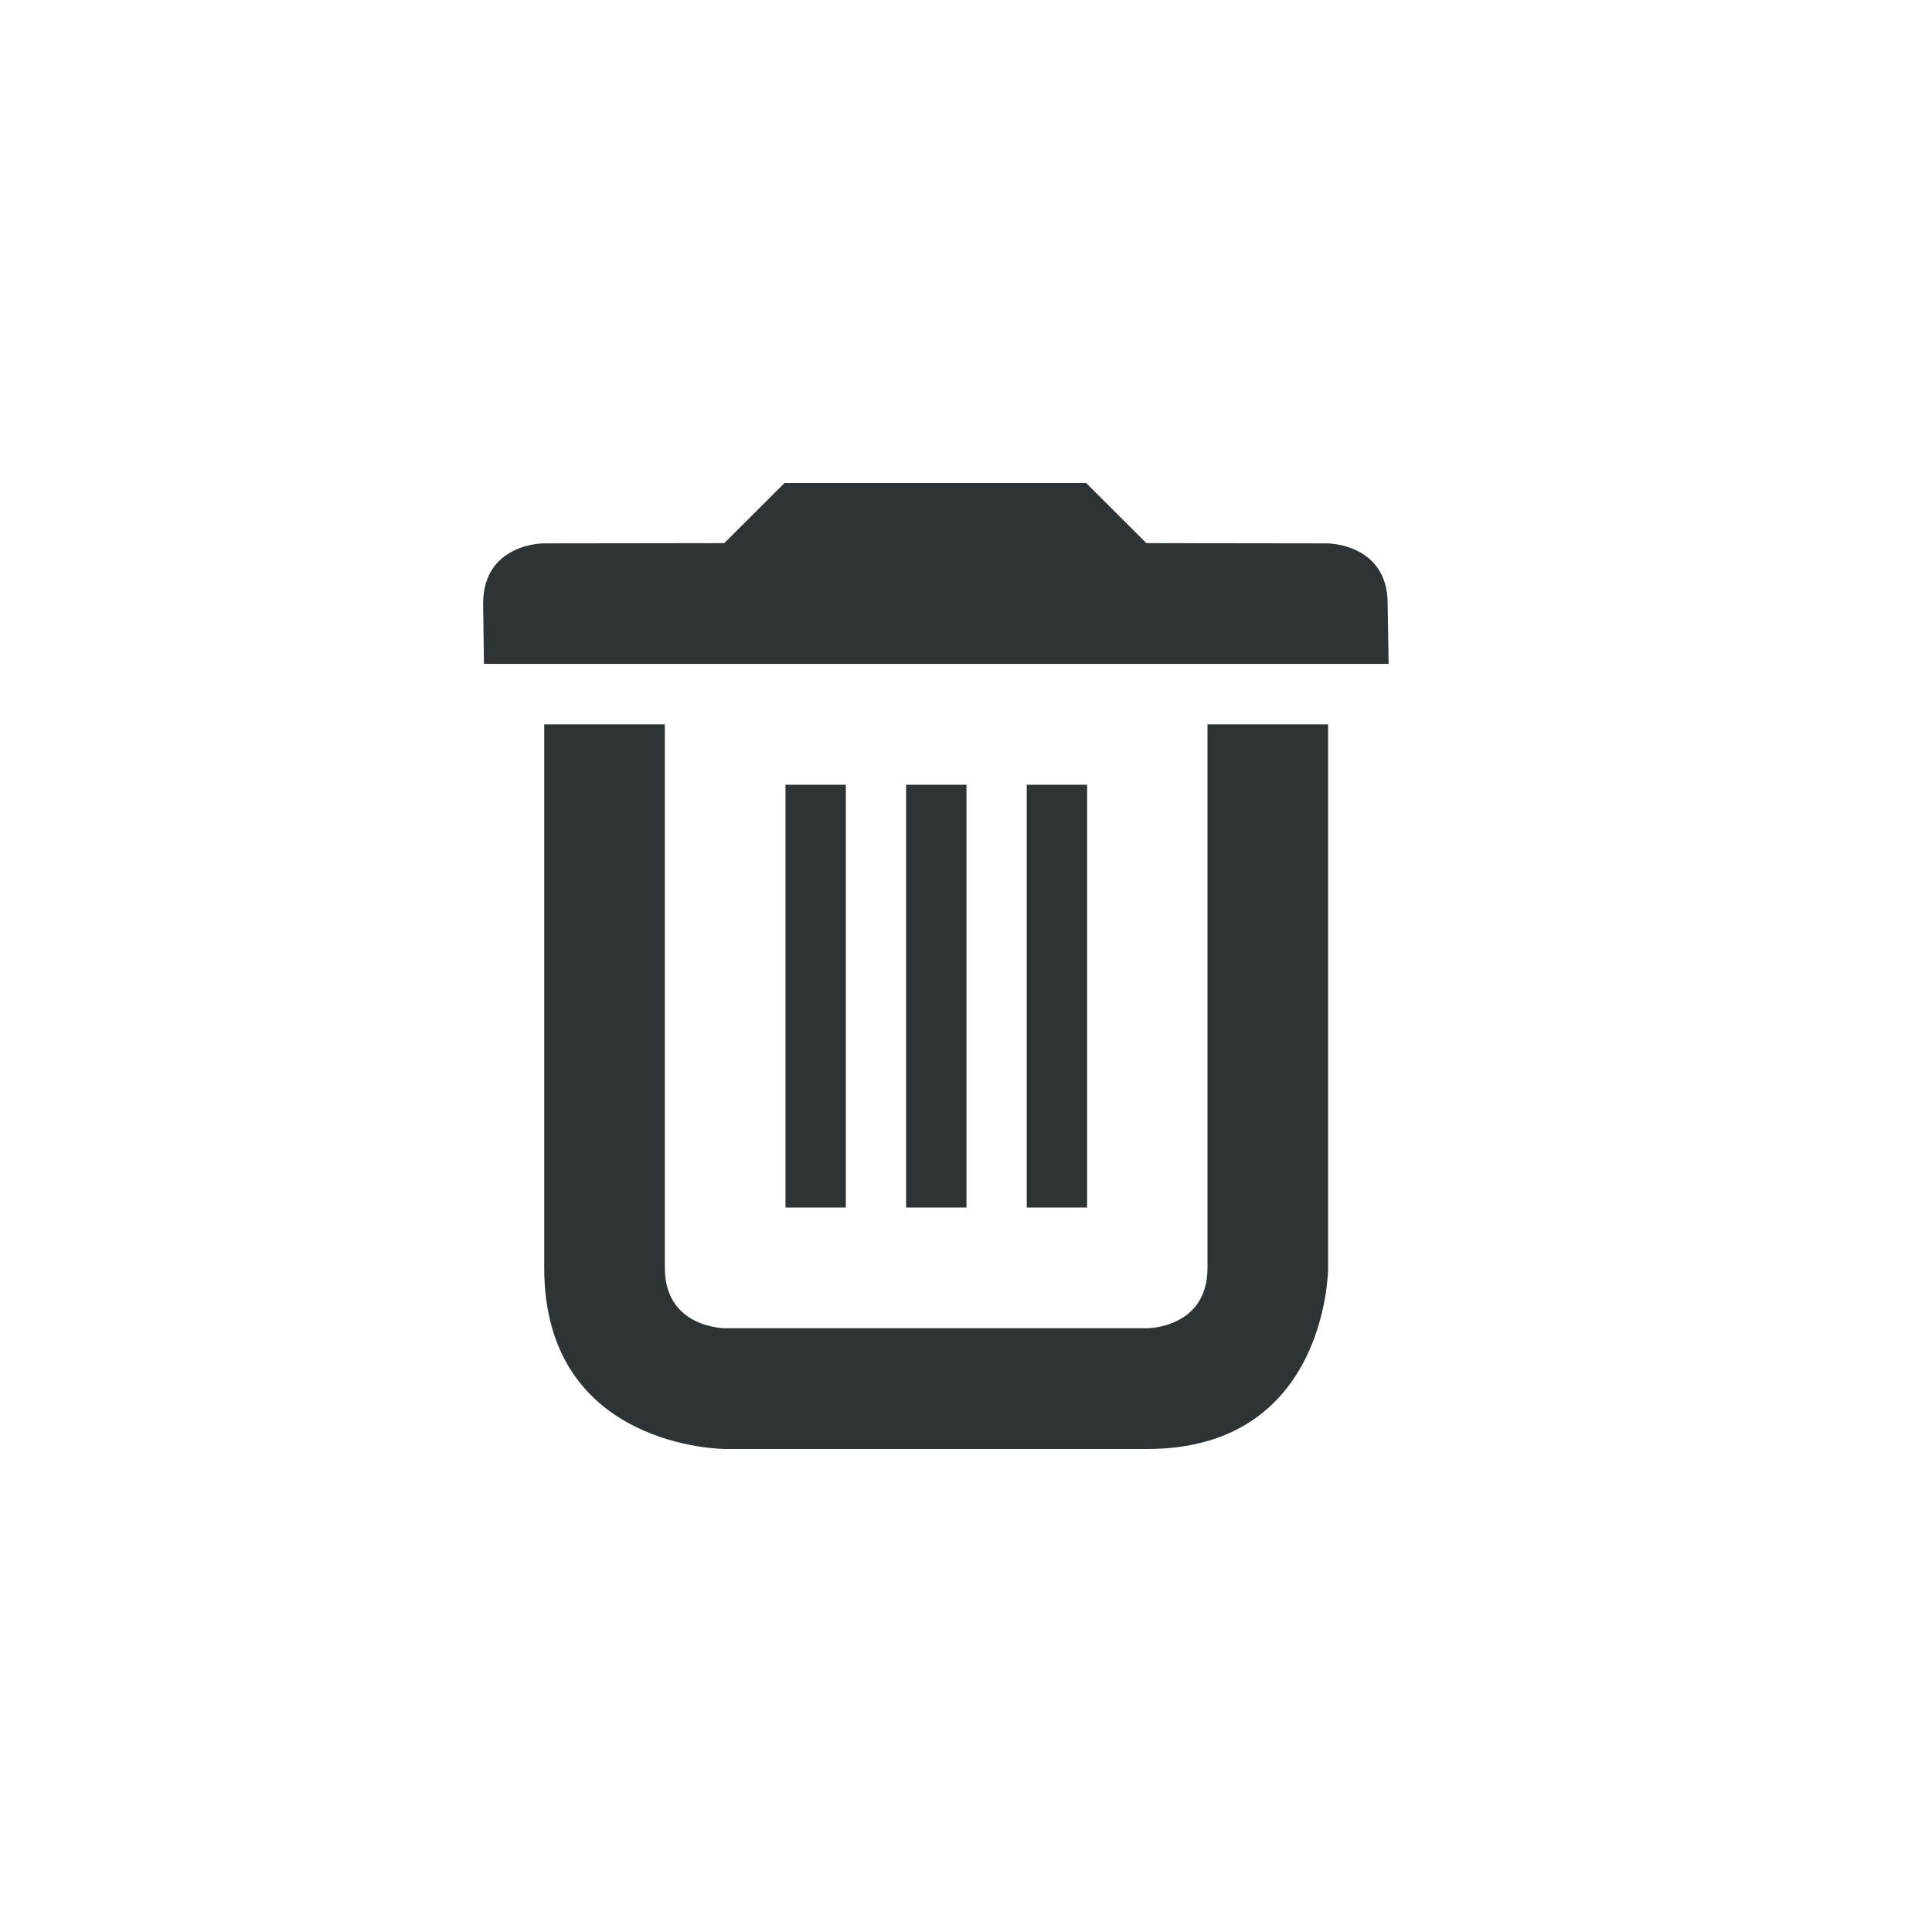
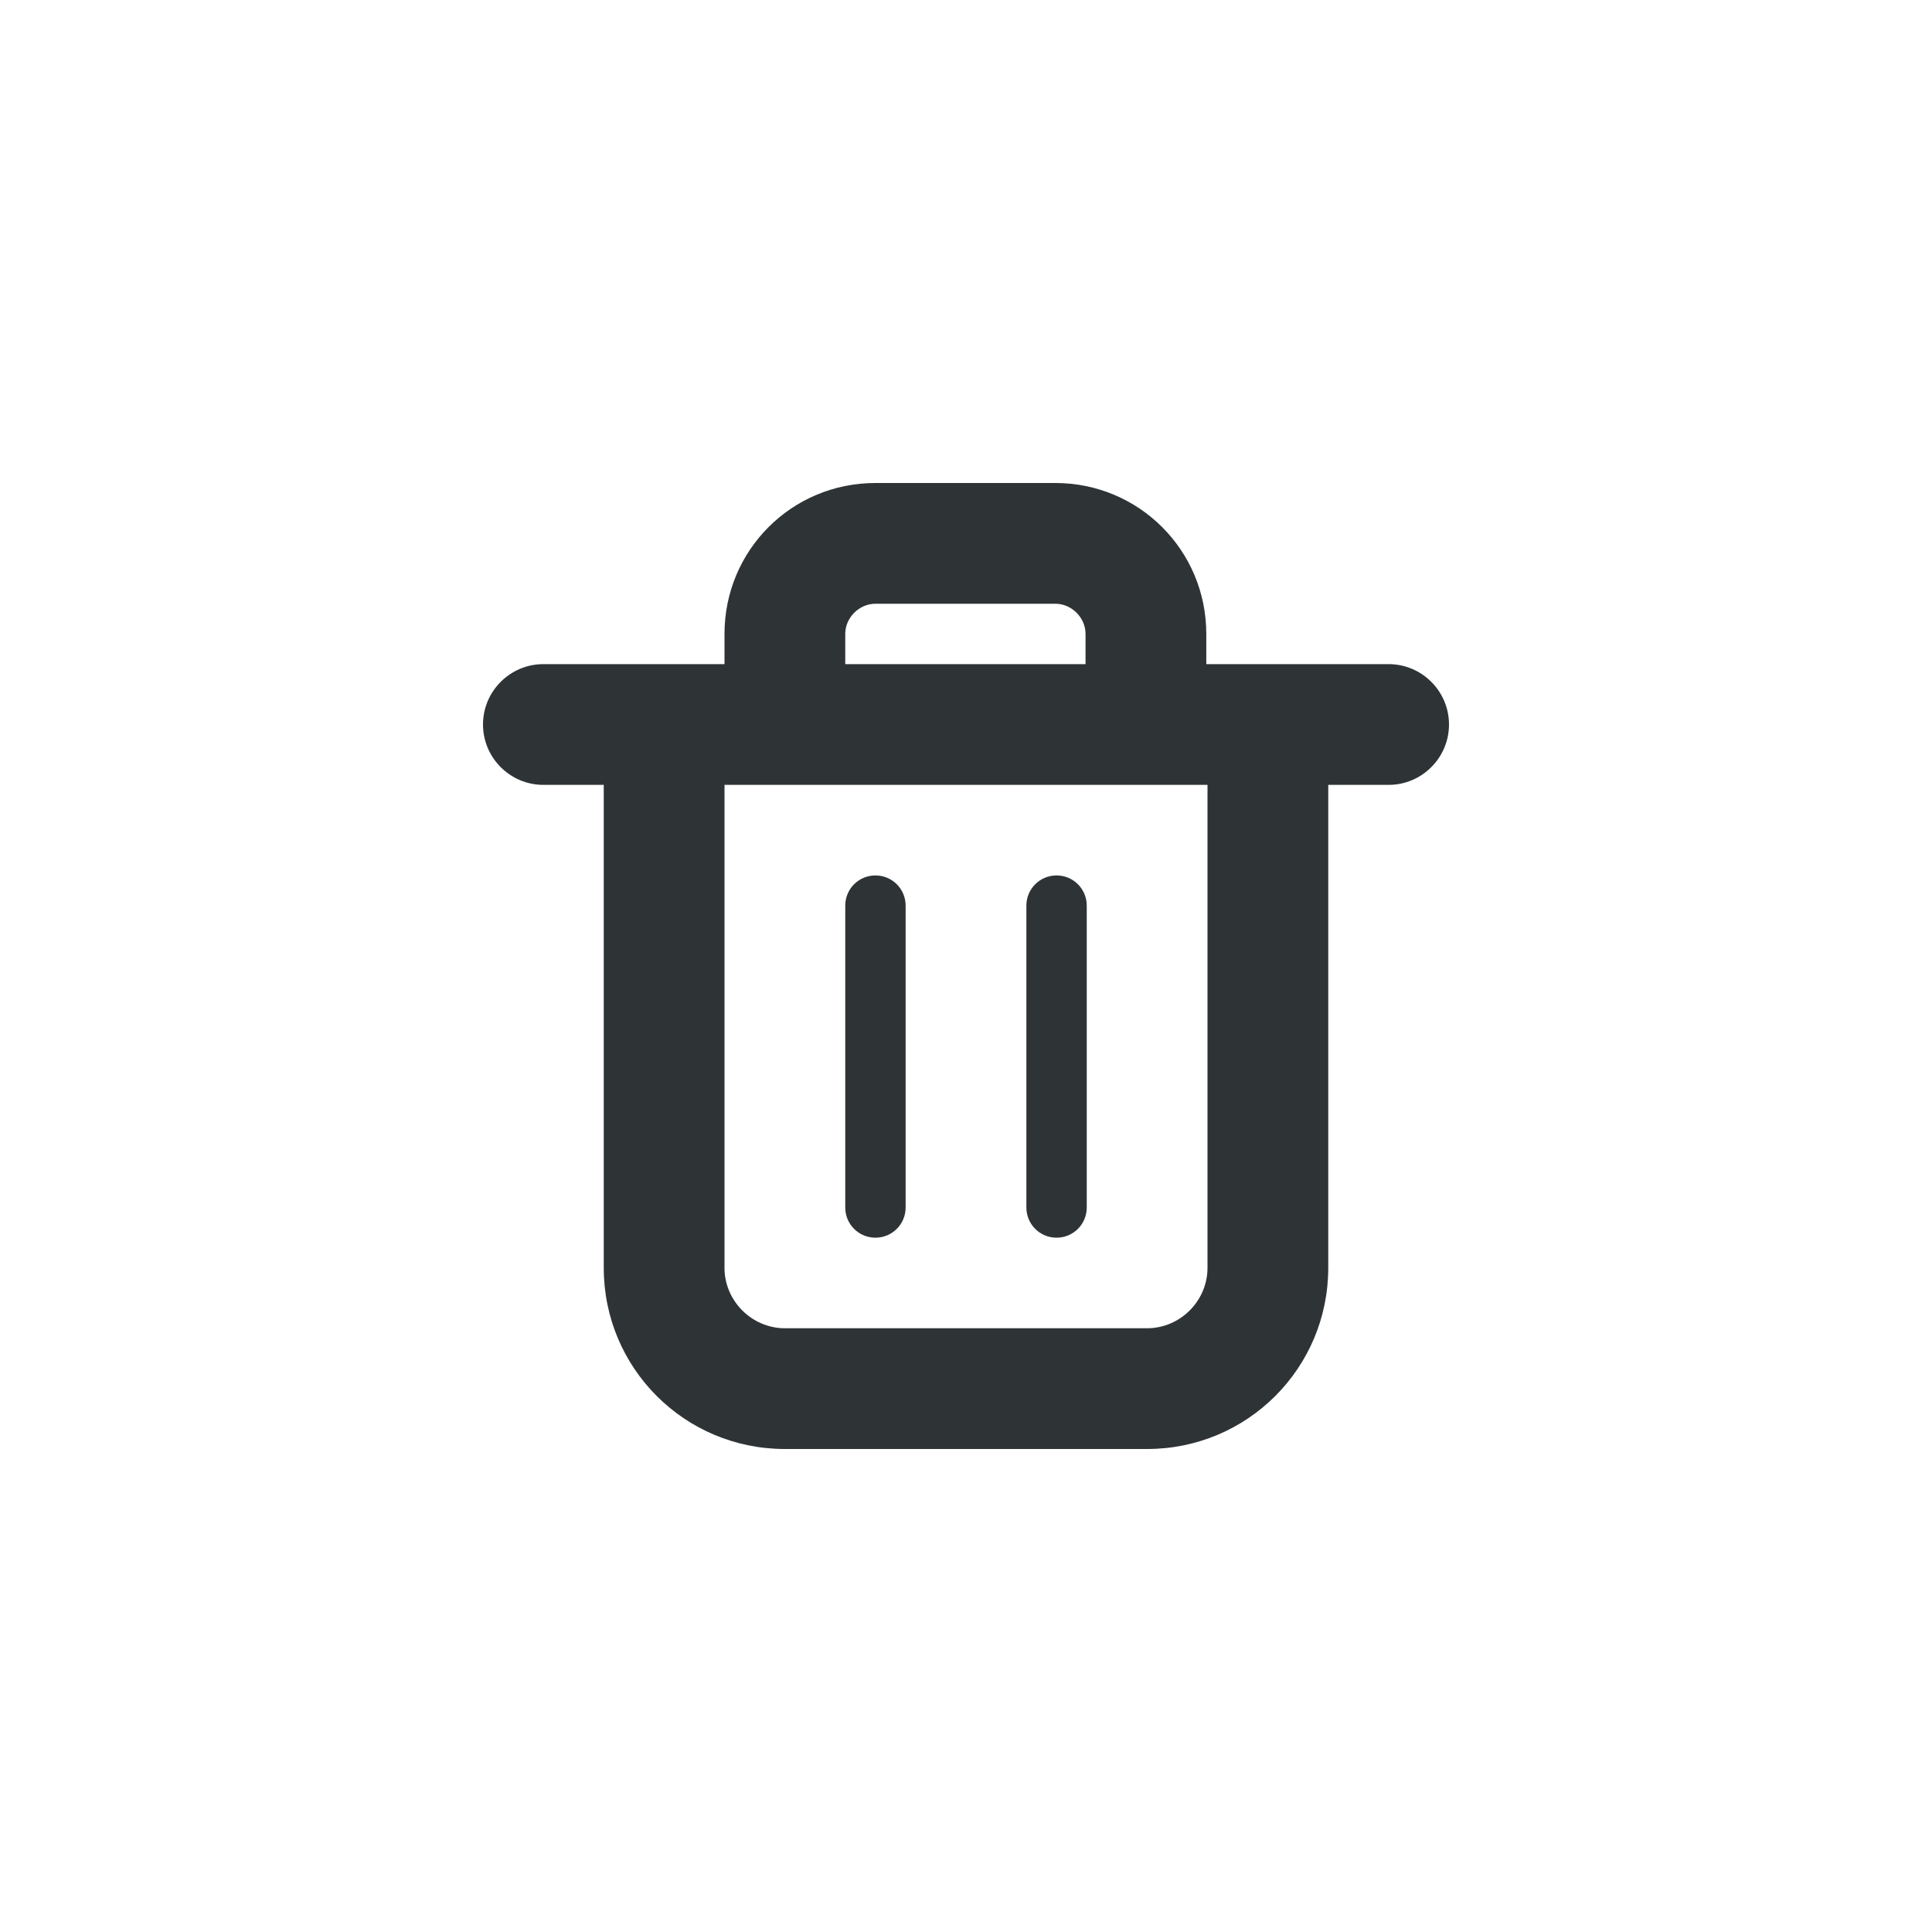
- <svg xmlns="http://www.w3.org/2000/svg" height="16px" viewBox="0 0 16 16" width="16px" version="1.1" id="svg318">
-   <defs id="defs322" />
-   <path d="m 6.497,4 -0.499,0.498 -1.498,0.002 c 0,0 -0.499,0 -0.499,0.5 L 4.008,5.498 H 11.5 L 11.492,5 c 0,-0.5 -0.499,-0.5 -0.499,-0.5 L 9.494,4.498 8.995,4 Z M 4.507,5.999 v 4.501 c 0,1.5 1.498,1.5 1.498,1.5 h 3.496 c 1.498,0 1.498,-1.5 1.498,-1.5 V 5.999 h -0.999 v 4.501 c 0,0.5 -0.499,0.5 -0.499,0.5 h -3.496 c 0,0 -0.499,0 -0.499,-0.5 V 5.999 Z M 6.505,6.499 V 10 H 7.005 V 6.499 Z m 0.999,0 V 10 H 8.004 V 6.499 Z m 0.999,0 V 10 H 9.003 V 6.499 Z m 0,0" fill="#2e3436" id="path316" style="stroke-width:1" />
+ <svg xmlns="http://www.w3.org/2000/svg" height="32" viewBox="0 0 32 32" width="32" version="1.1" id="svg14">
+   <defs id="defs18" />
+   <g fill="#2e3436" id="g12" style="stroke-width:1" transform="translate(8,8)">
+     <path d="m 1,3 h 14 c 0.551,0 1,0.449 1,1 0,0.551 -0.449,1 -1,1 H 1 C 0.449,5 0,4.551 0,4 0,3.449 0.449,3 1,3 Z m 0,0" id="path2" style="stroke-width:1" />
+     <path d="M 4,4 V 2.5 C 4,1.113 5.113,0 6.5,0 h 2.98 c 1.383,0 2.5,1.113 2.5,2.5 V 4 h -2 V 2.5 C 9.98,2.23 9.75,2 9.48,2 H 6.5 C 6.23,2 6,2.23 6,2.5 V 4 Z m 0,0" id="path4" style="stroke-width:1" />
+     <path d="m 4,4 v 9 c 0,0.547 0.453,1 1,1 h 6 c 0.547,0 1,-0.453 1,-1 V 4 h 2 v 9 c 0,1.66 -1.34,3 -3,3 H 5 C 3.34,16 2,14.66 2,13 V 4 Z m 0,0" id="path6" style="stroke-width:1" />
+     <path d="m 7,7 v 5 C 7,12.277 6.777,12.5 6.5,12.5 6.223,12.5 6,12.277 6,12 V 7 C 6,6.723 6.223,6.5 6.5,6.5 6.777,6.5 7,6.723 7,7 Z m 0,0" id="path8" style="stroke-width:1" />
+     <path d="m 10,7 v 5 C 10,12.277 9.777,12.5 9.5,12.5 9.223,12.5 9,12.277 9,12 V 7 C 9,6.723 9.223,6.5 9.5,6.5 9.777,6.5 10,6.723 10,7 Z m 0,0" id="path10" style="stroke-width:1" />
+   </g>
</svg>
